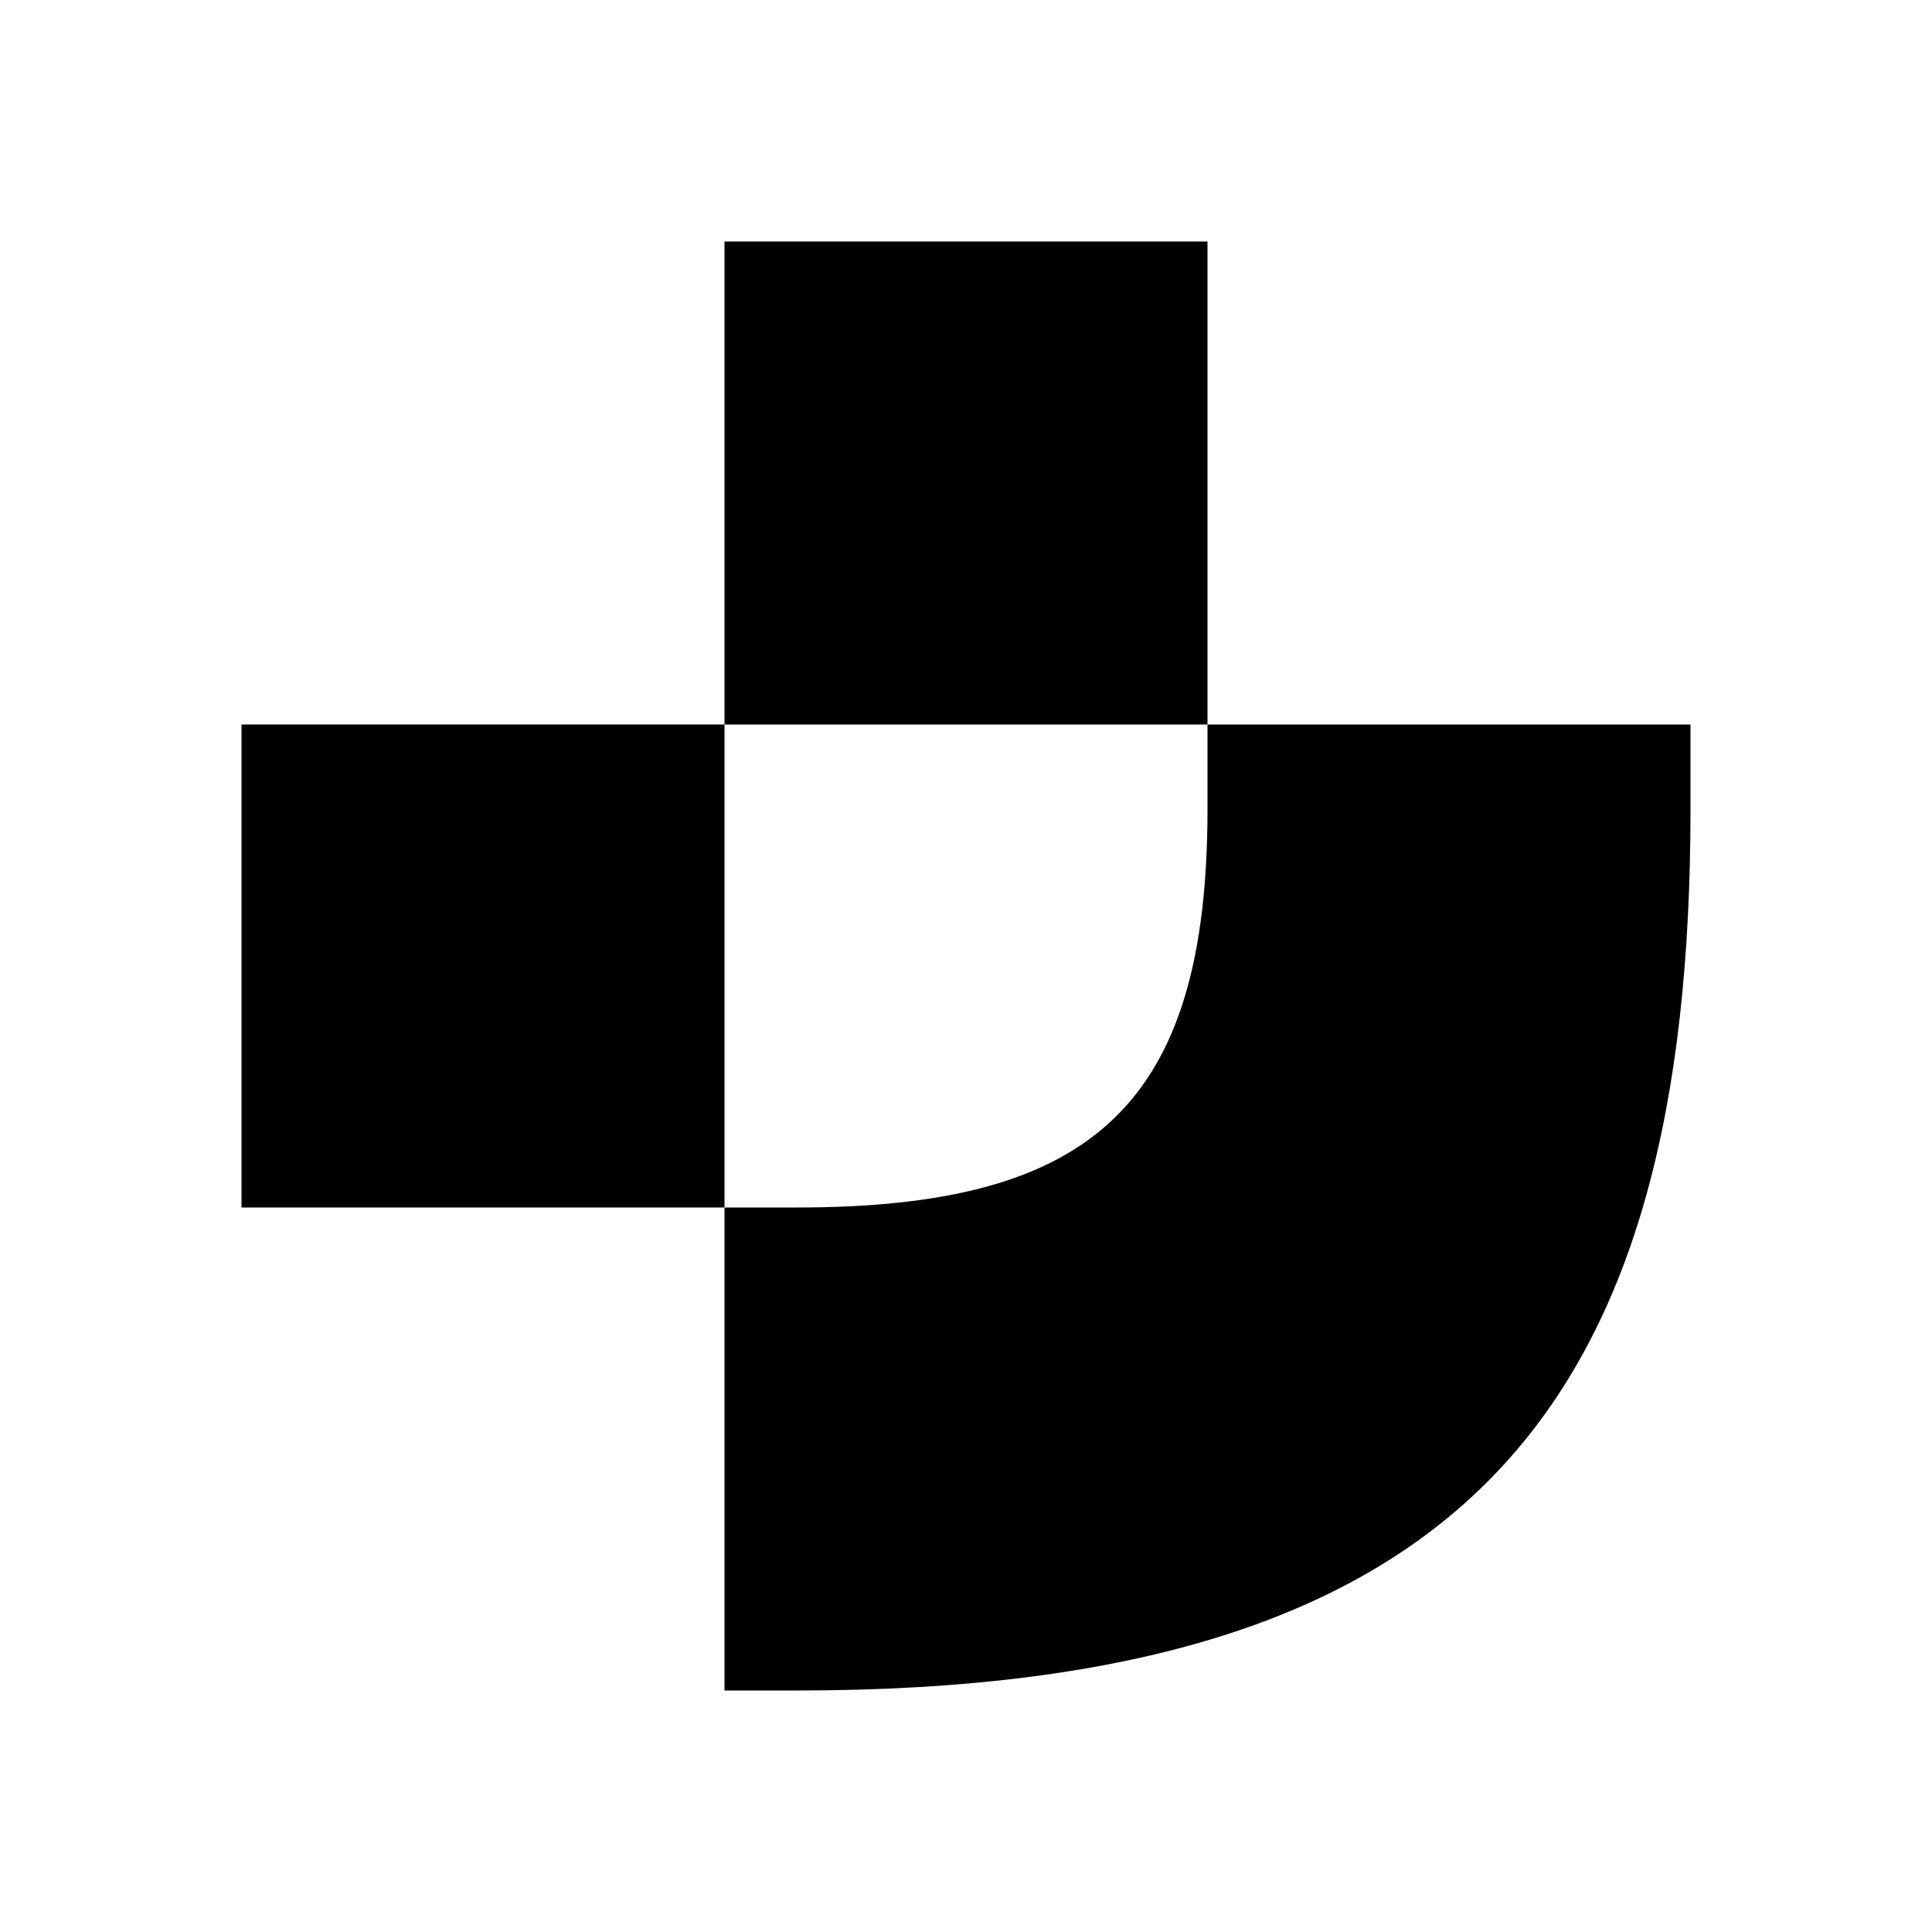
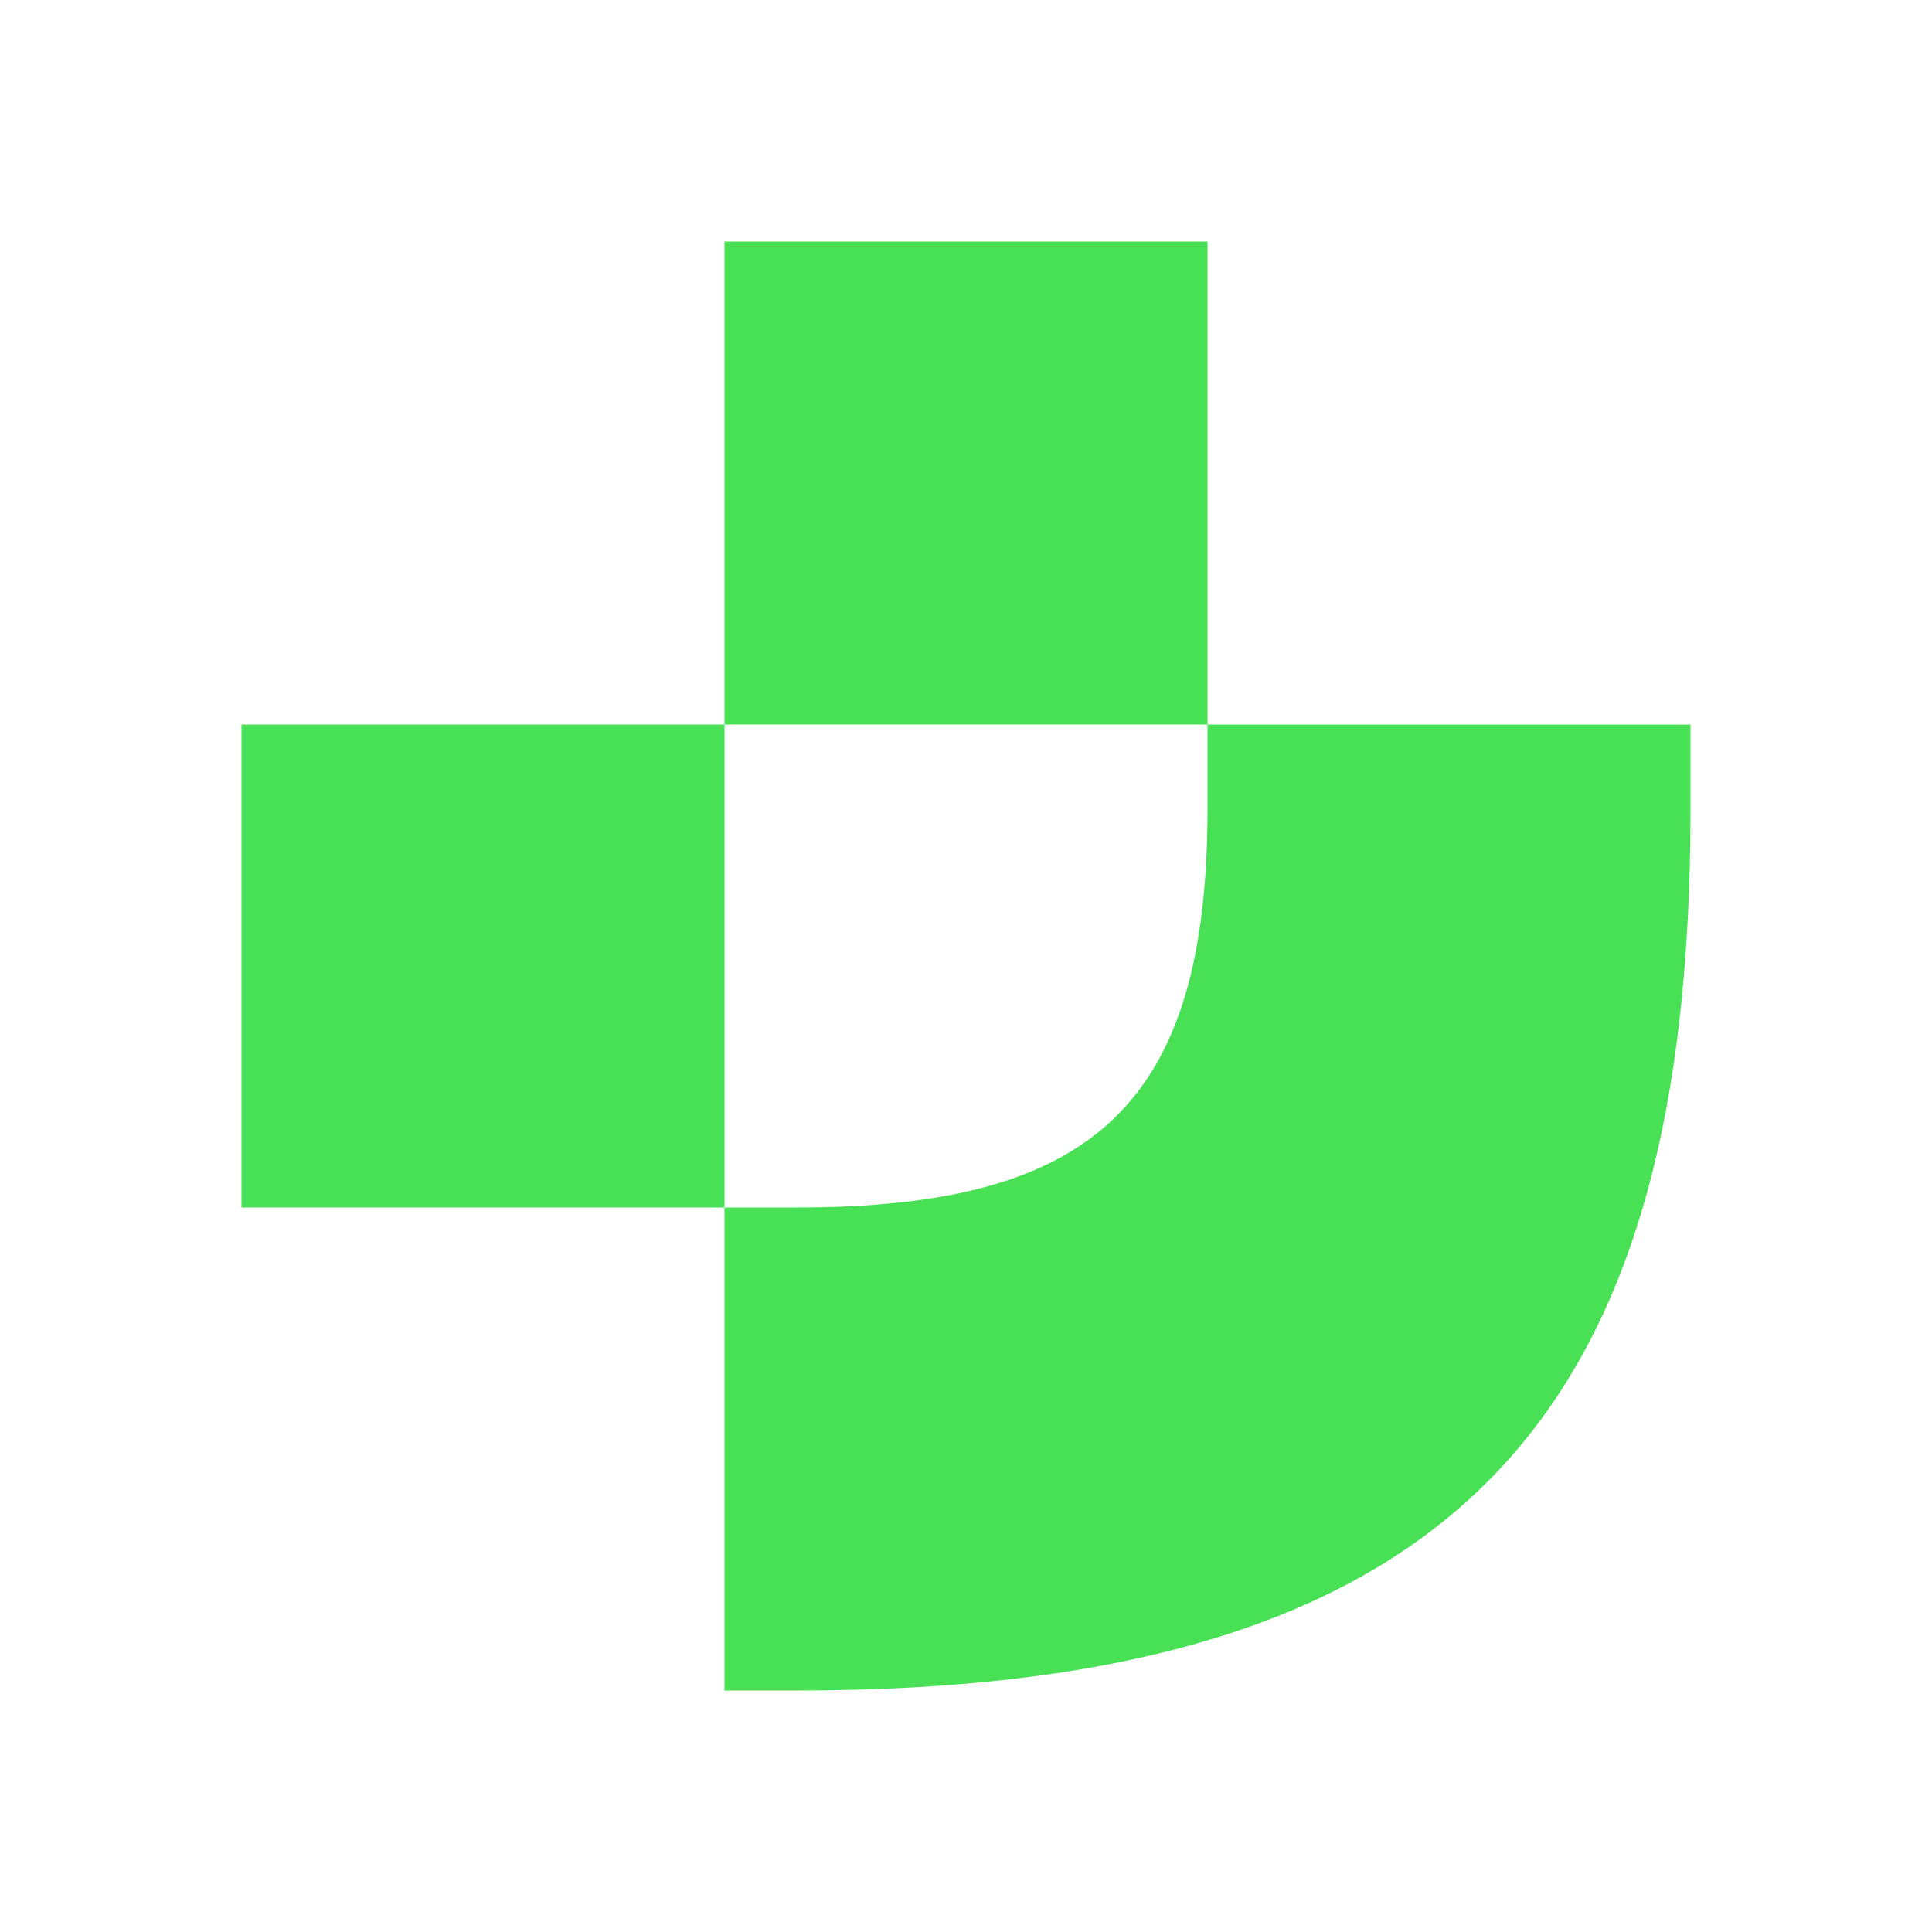
<svg xmlns="http://www.w3.org/2000/svg" width="16" height="16" viewBox="0 0 40 40" fill="none">
-   <path d="M25 15H35V16.75C35 29 30.5 35 16.5 35H15V25H16.5C22.625 25 25 22.875 25 16.75V15Z" fill="#000000" />
-   <rect x="5" y="15" width="10" height="10" fill="#000000" />
-   <rect x="15" y="5" width="10" height="10" fill="#000000" />
+   <path d="M25 15H35V16.75C35 29 30.5 35 16.5 35H15V25H16.5C22.625 25 25 22.875 25 16.75V15Z" fill="#48E054" />
+   <rect x="5" y="15" width="10" height="10" fill="#48E054" />
+   <rect x="15" y="5" width="10" height="10" fill="#48E054" />
</svg>
